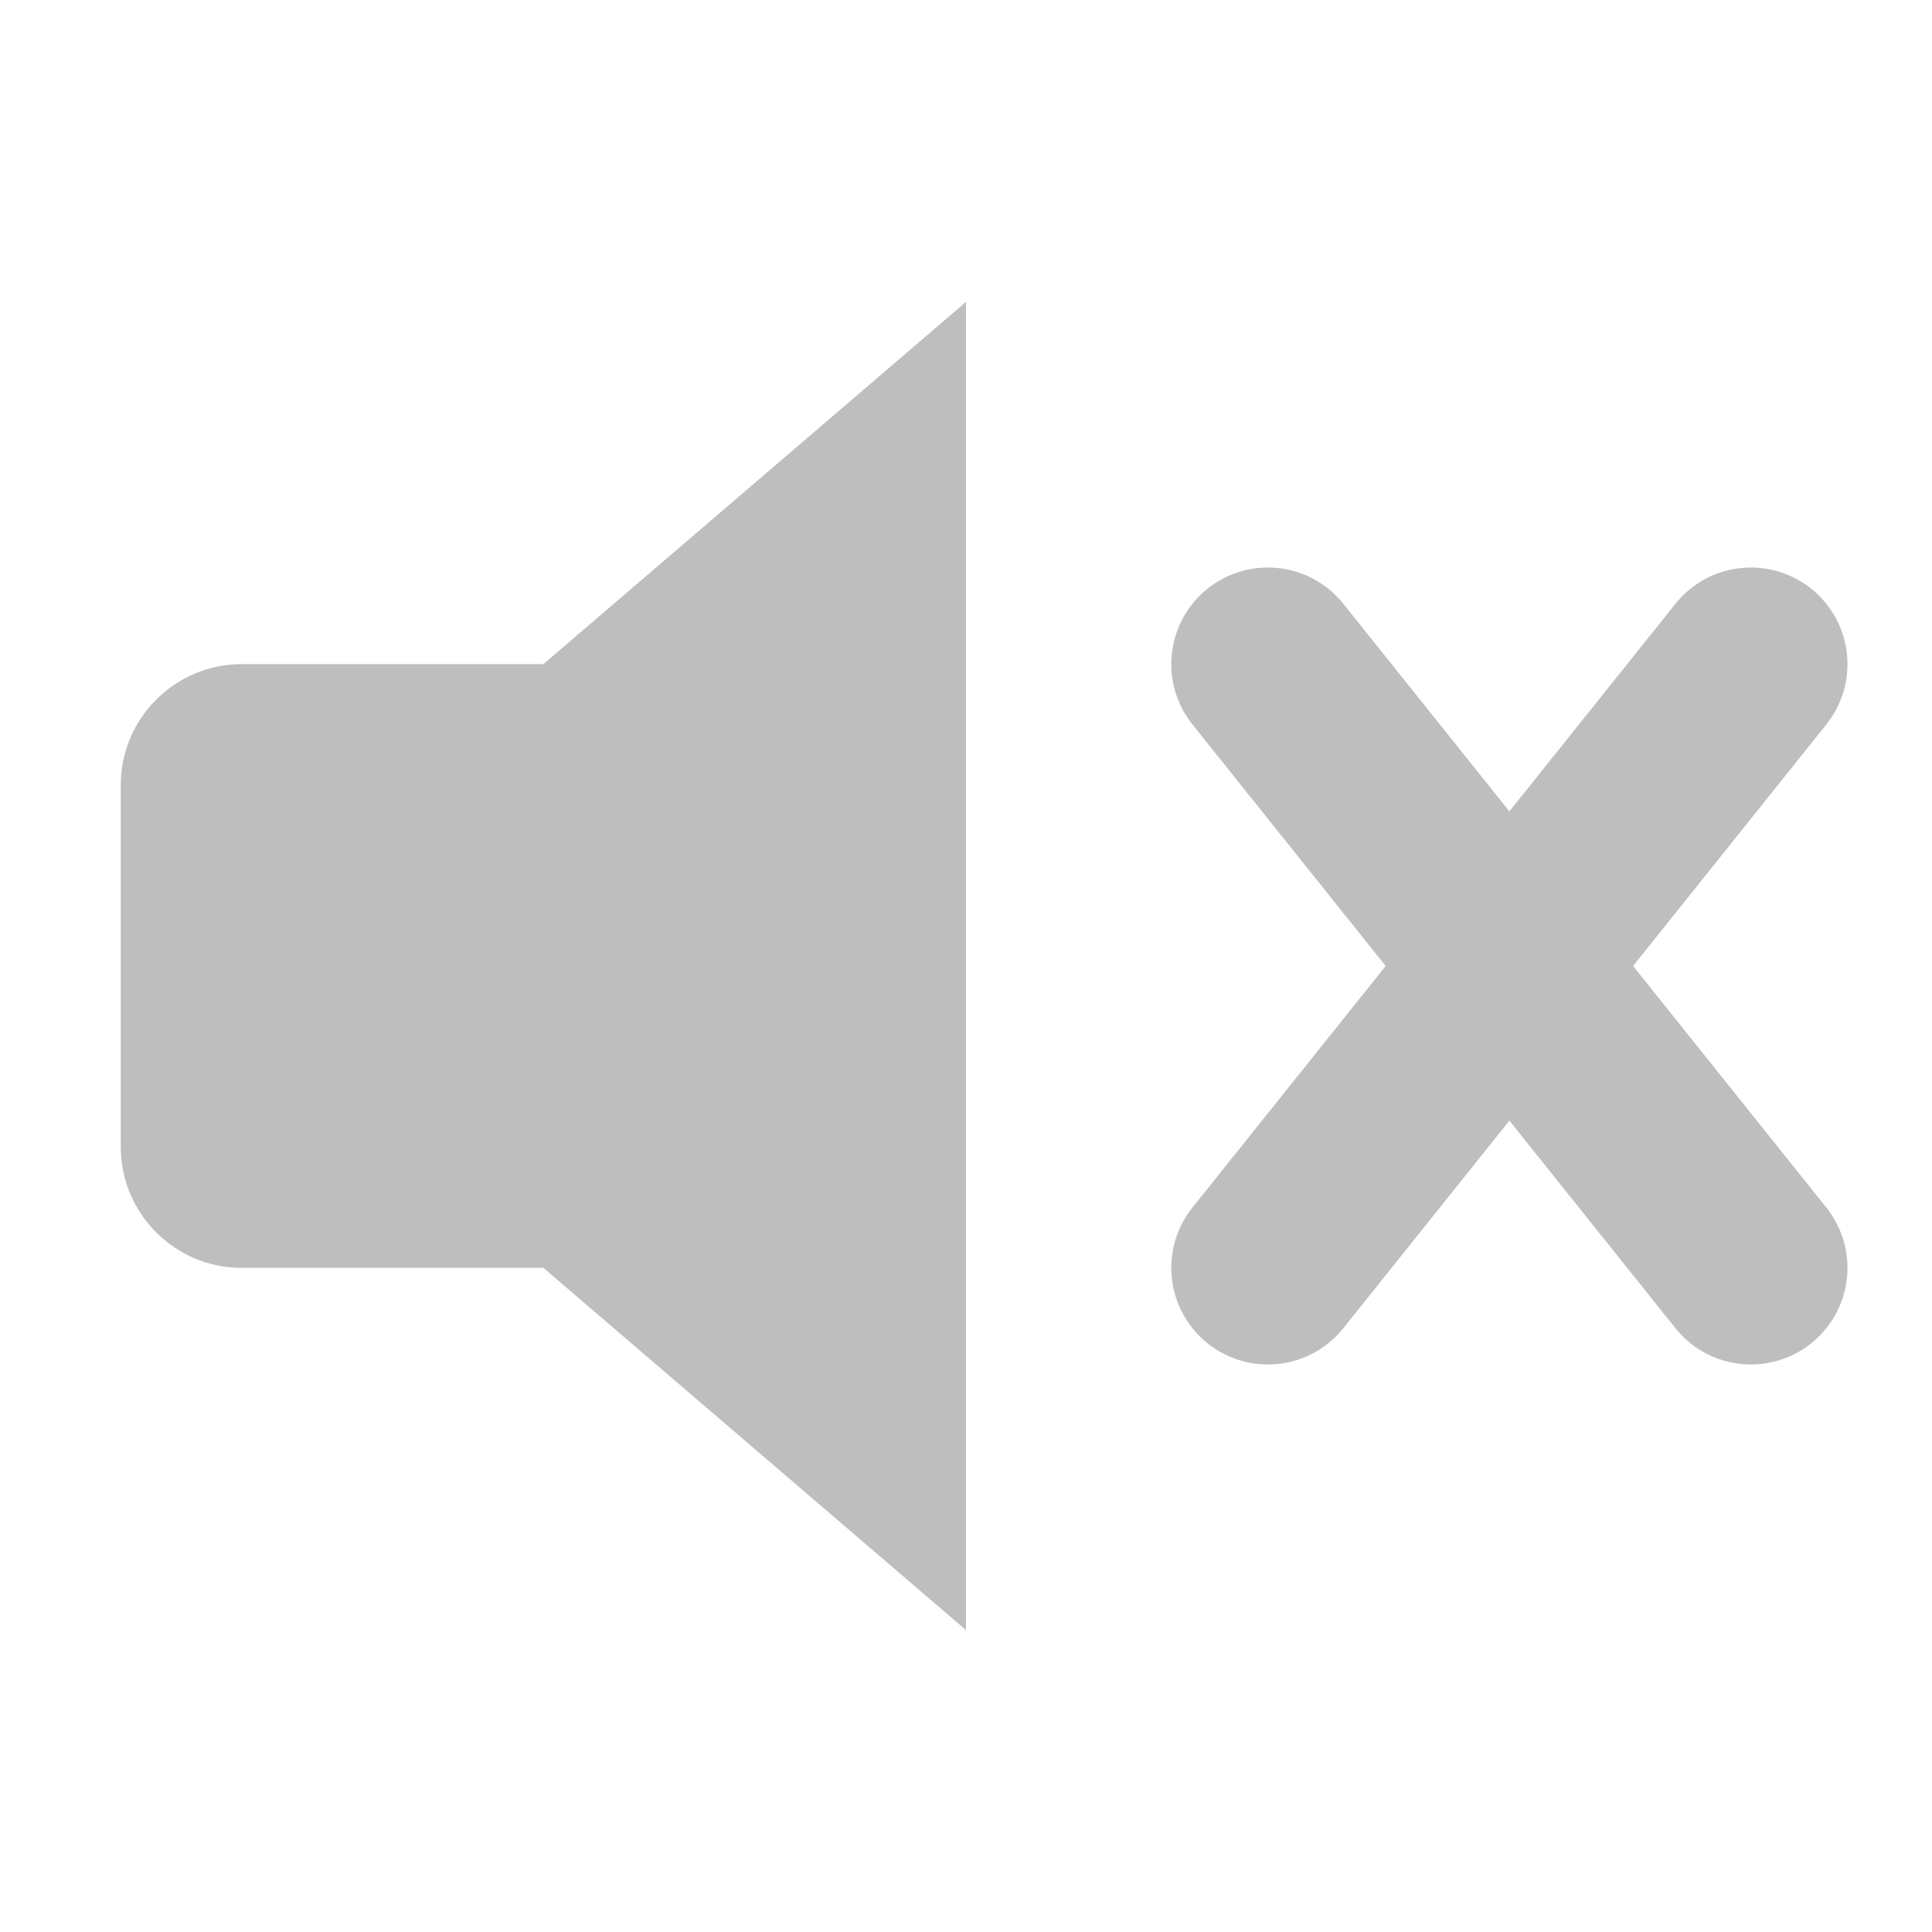
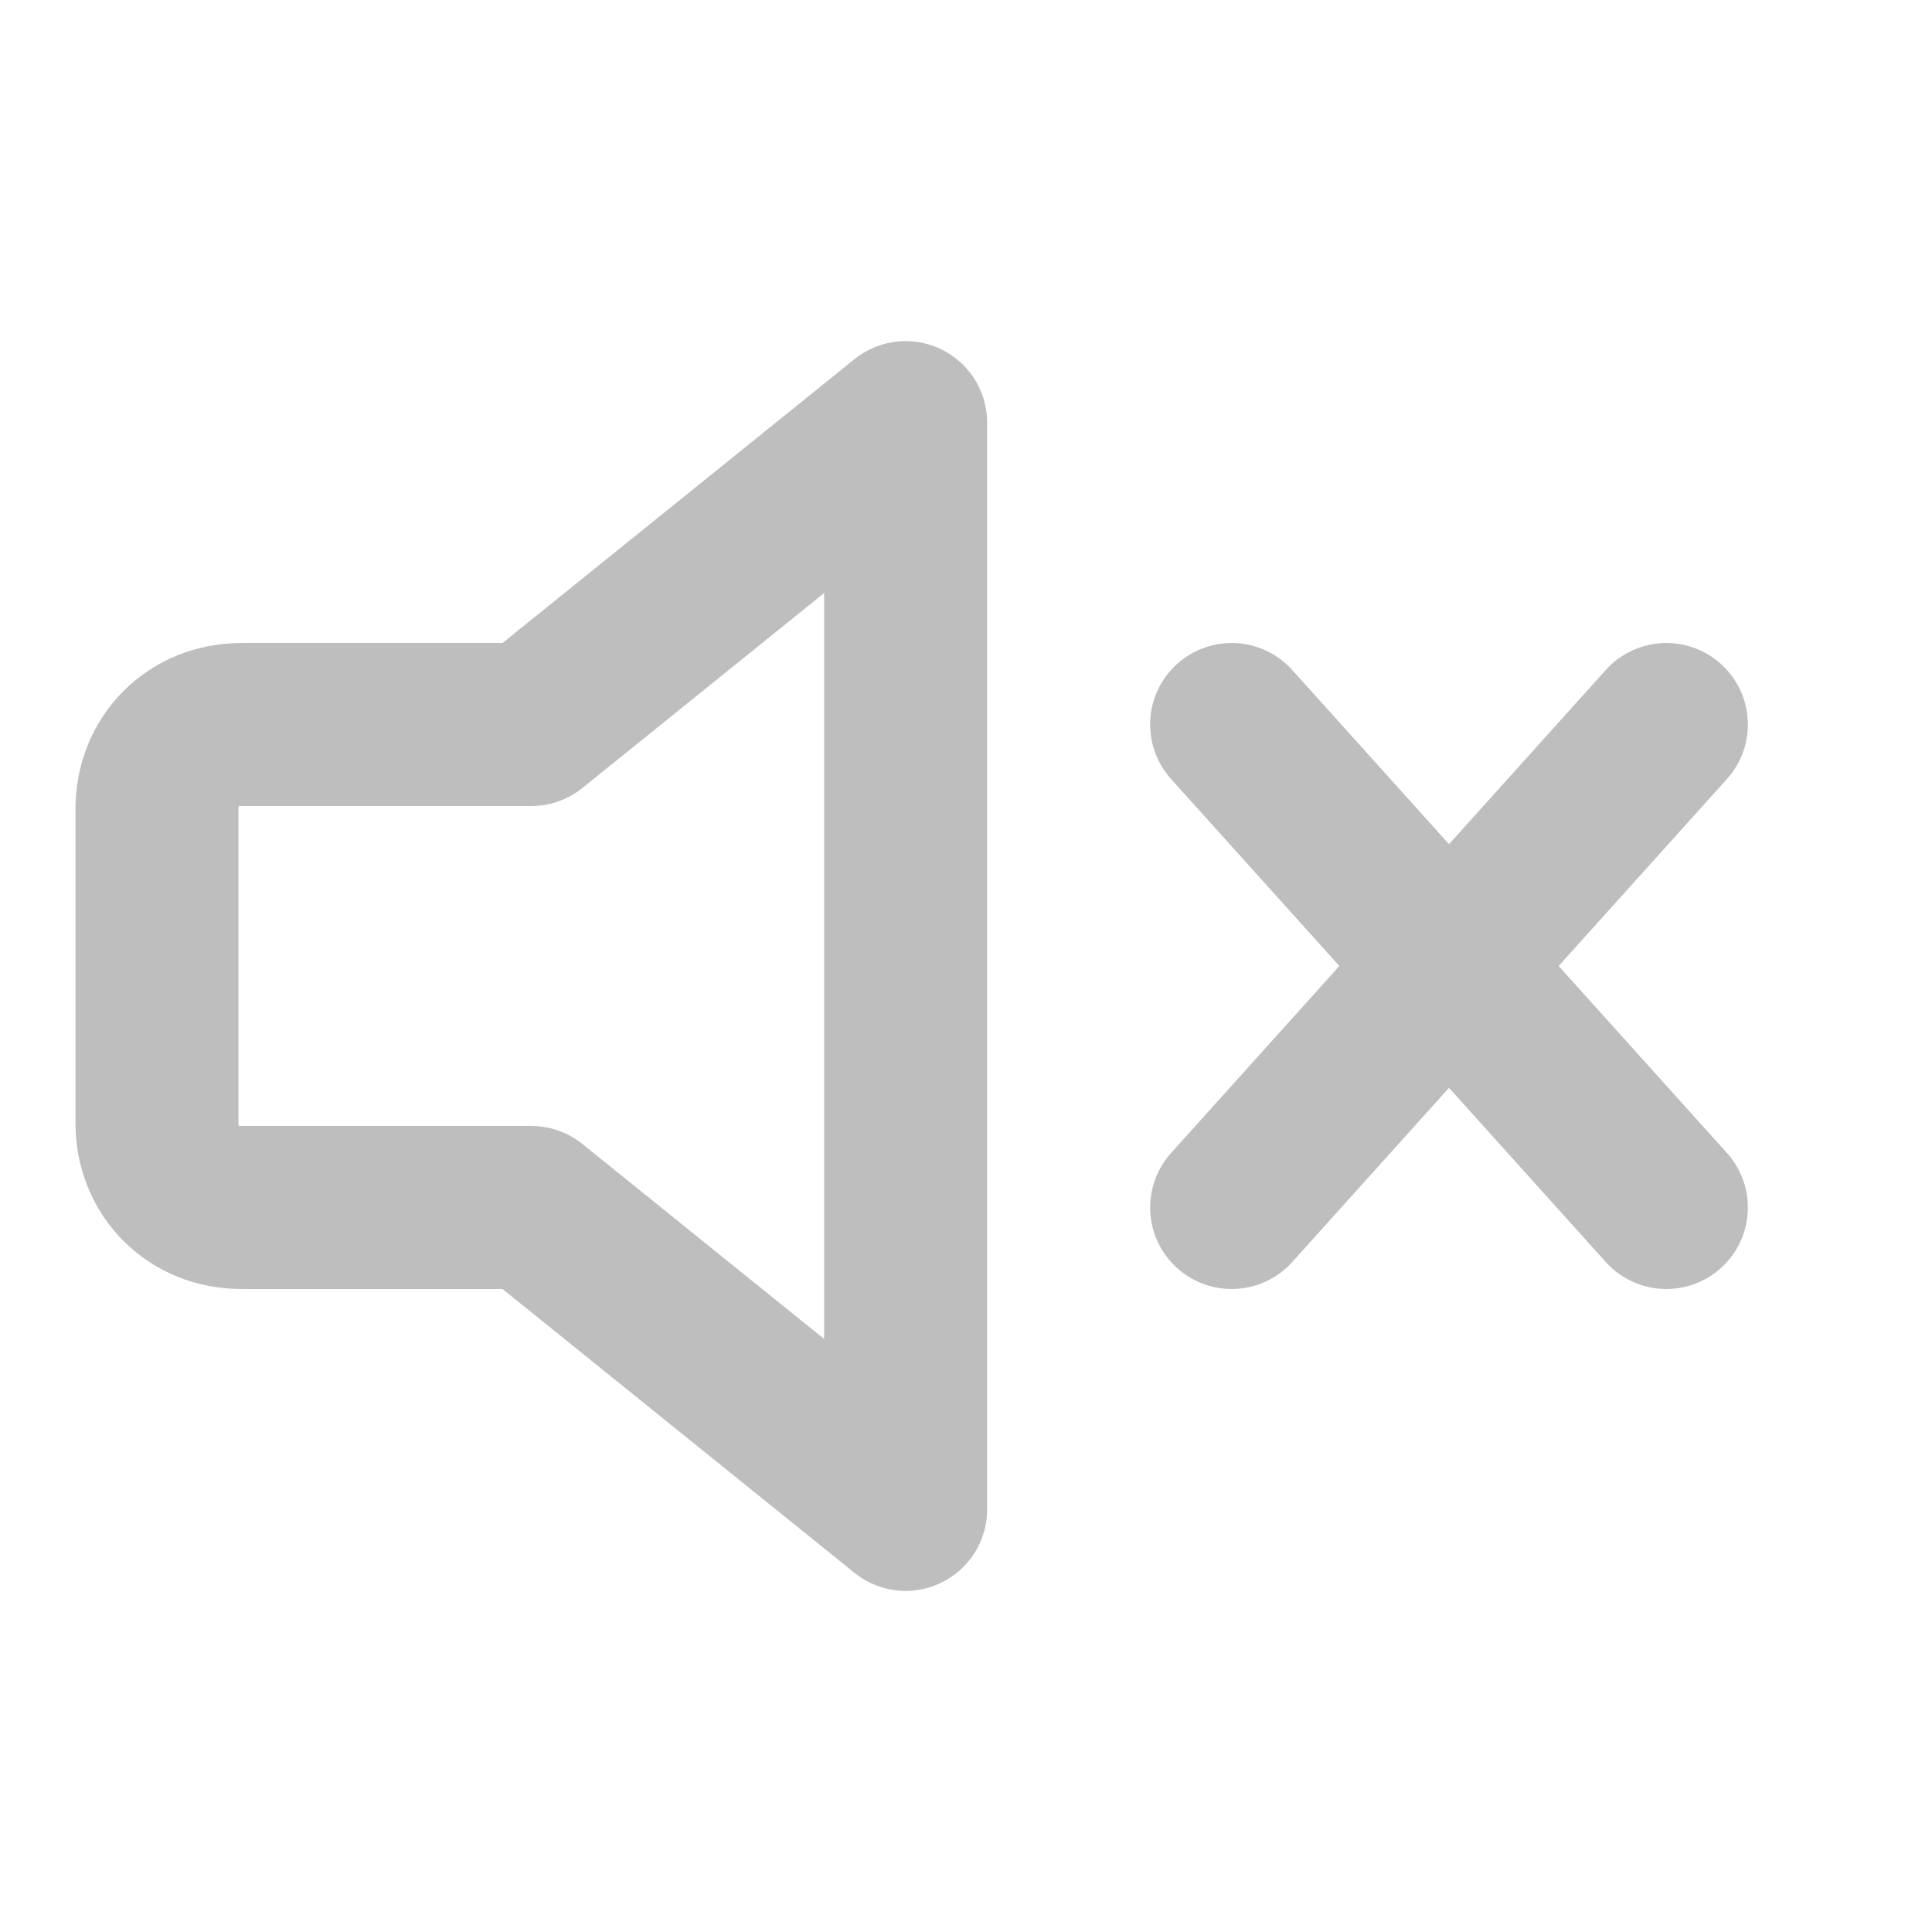
<svg xmlns="http://www.w3.org/2000/svg" width="16" height="16" viewBox="0 0 16 16">
-   <path fill="#bebebe" d="M2 5.5h2.5L8 2.5v11L4.5 10.5H2c-.55 0-1-.45-1-1v-3c0-.55.45-1 1-1z" />
-   <path fill="none" stroke="#bebebe" stroke-width="1.6" stroke-linecap="round" d="M10.5 5.5l4 5m0-5l-4 5" />
+   <path fill="none" stroke="#bebebe" stroke-width="1.35" stroke-linejoin="round" stroke-linecap="round" d="M2 6h2.4L7.5 3.5v9L4.4 10H2c-.4 0-.7-.3-.7-.7V6.7c0-.4.3-.7.7-.7z" />
+   <path fill="none" stroke="#bebebe" stroke-width="1.35" stroke-linecap="round" d="M10.2 6l3.6 4m0-4l-3.6 4" />
</svg>
